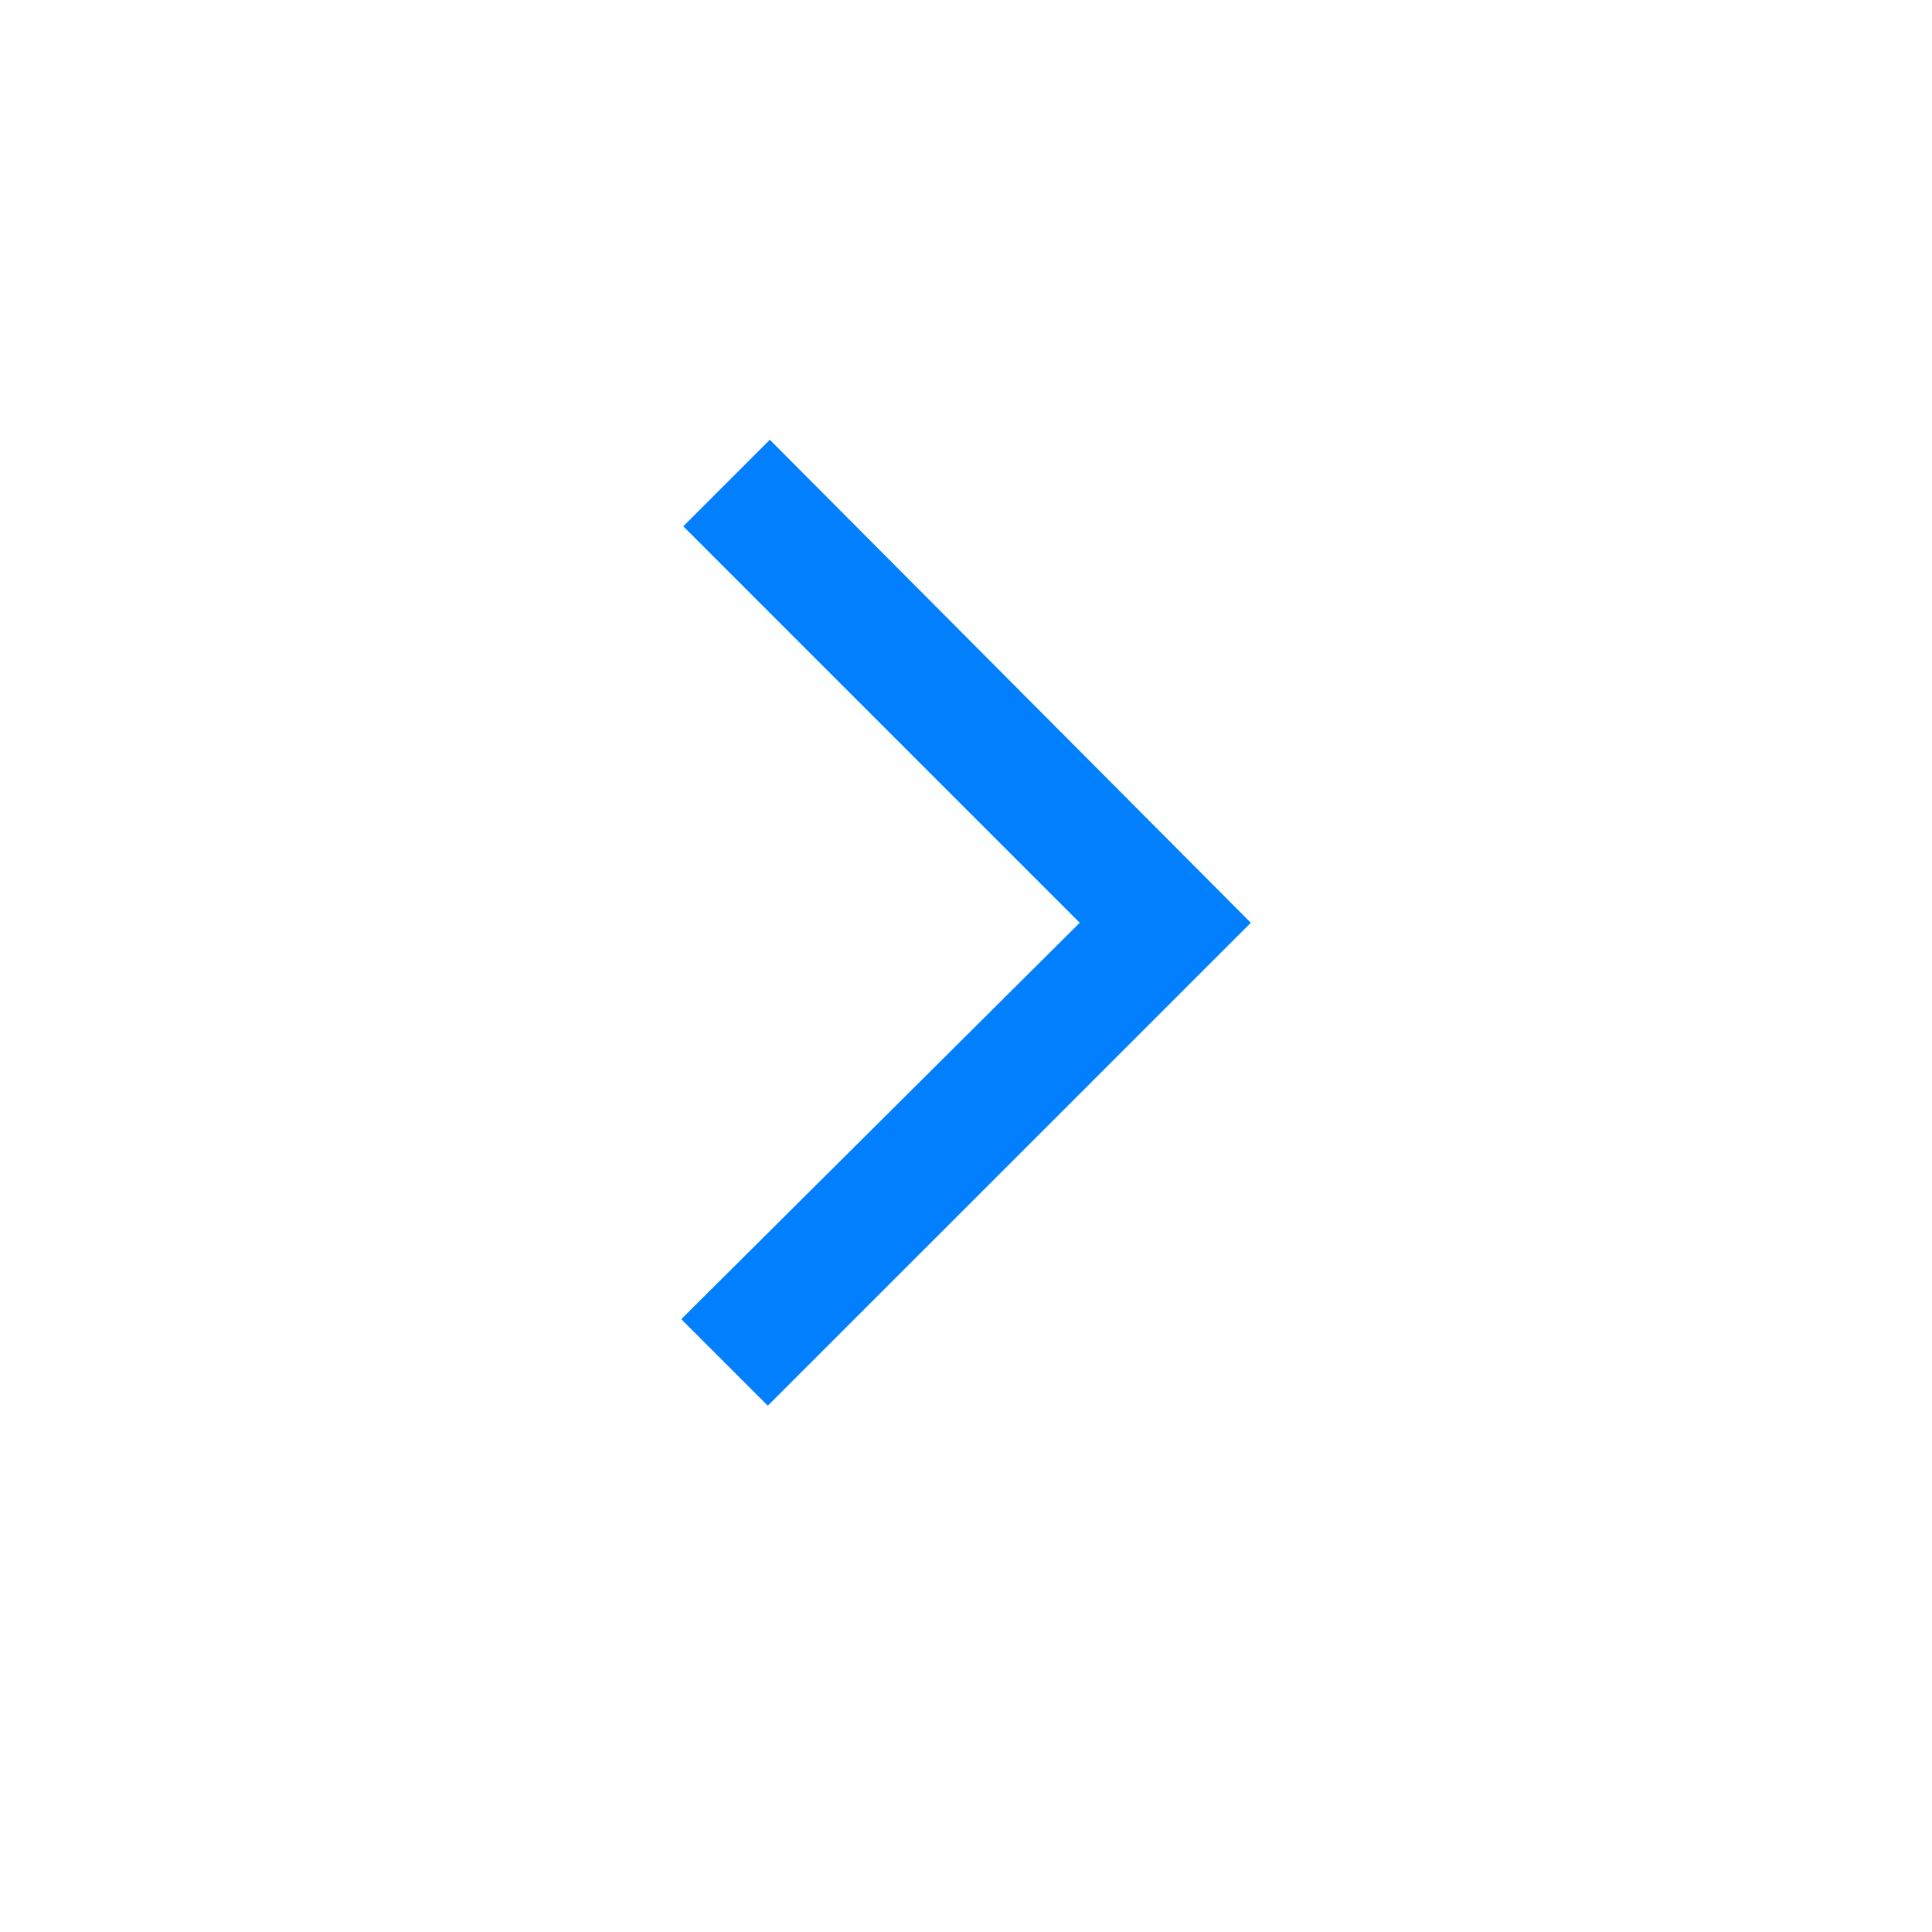
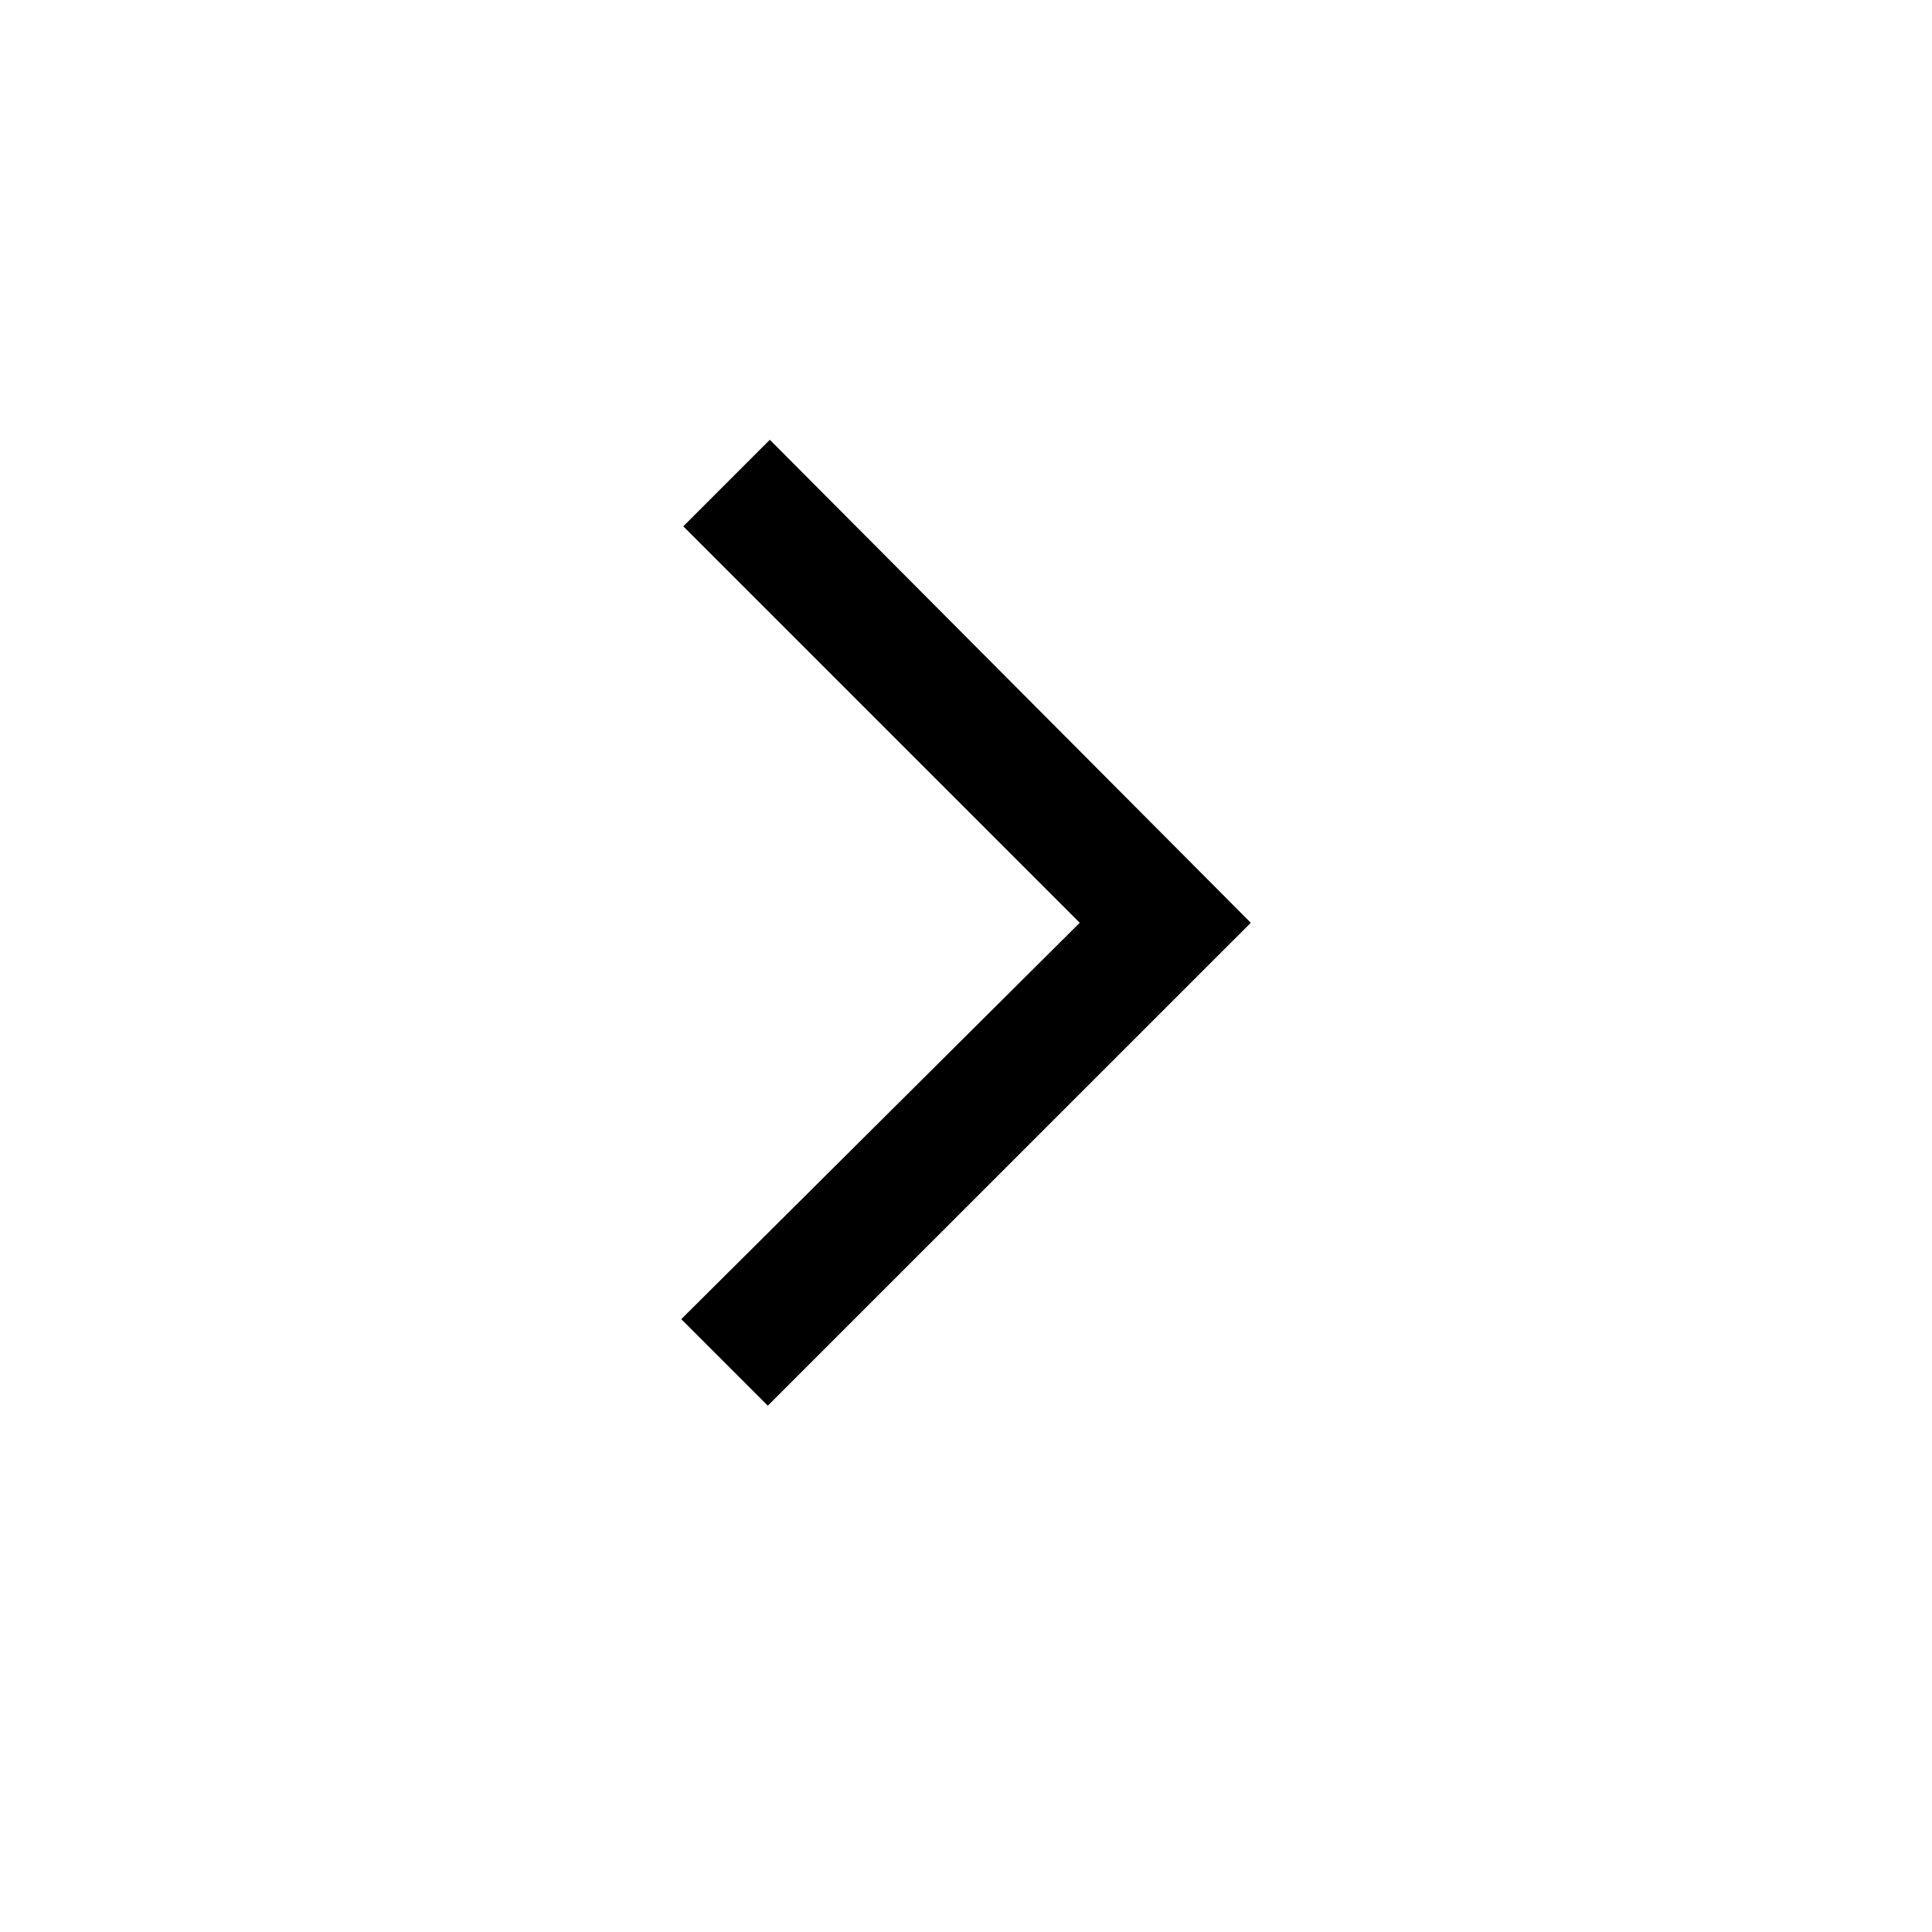
- <svg xmlns="http://www.w3.org/2000/svg" width="24" height="24" viewBox="0 0 24 24" fill="none">
-   <path d="M15.538 11.463L9.538 17.462L8.463 16.387L13.413 11.463L8.488 6.538L9.563 5.463L15.538 11.463Z" fill="#017FFD" />
+ <svg xmlns="http://www.w3.org/2000/svg" viewBox="0 0 24 24" fill="none">
+   <path d="M15.538 11.463L9.538 17.462L8.463 16.387L13.413 11.463L8.488 6.538L9.563 5.463L15.538 11.463Z" fill="currentColor" />
</svg>
